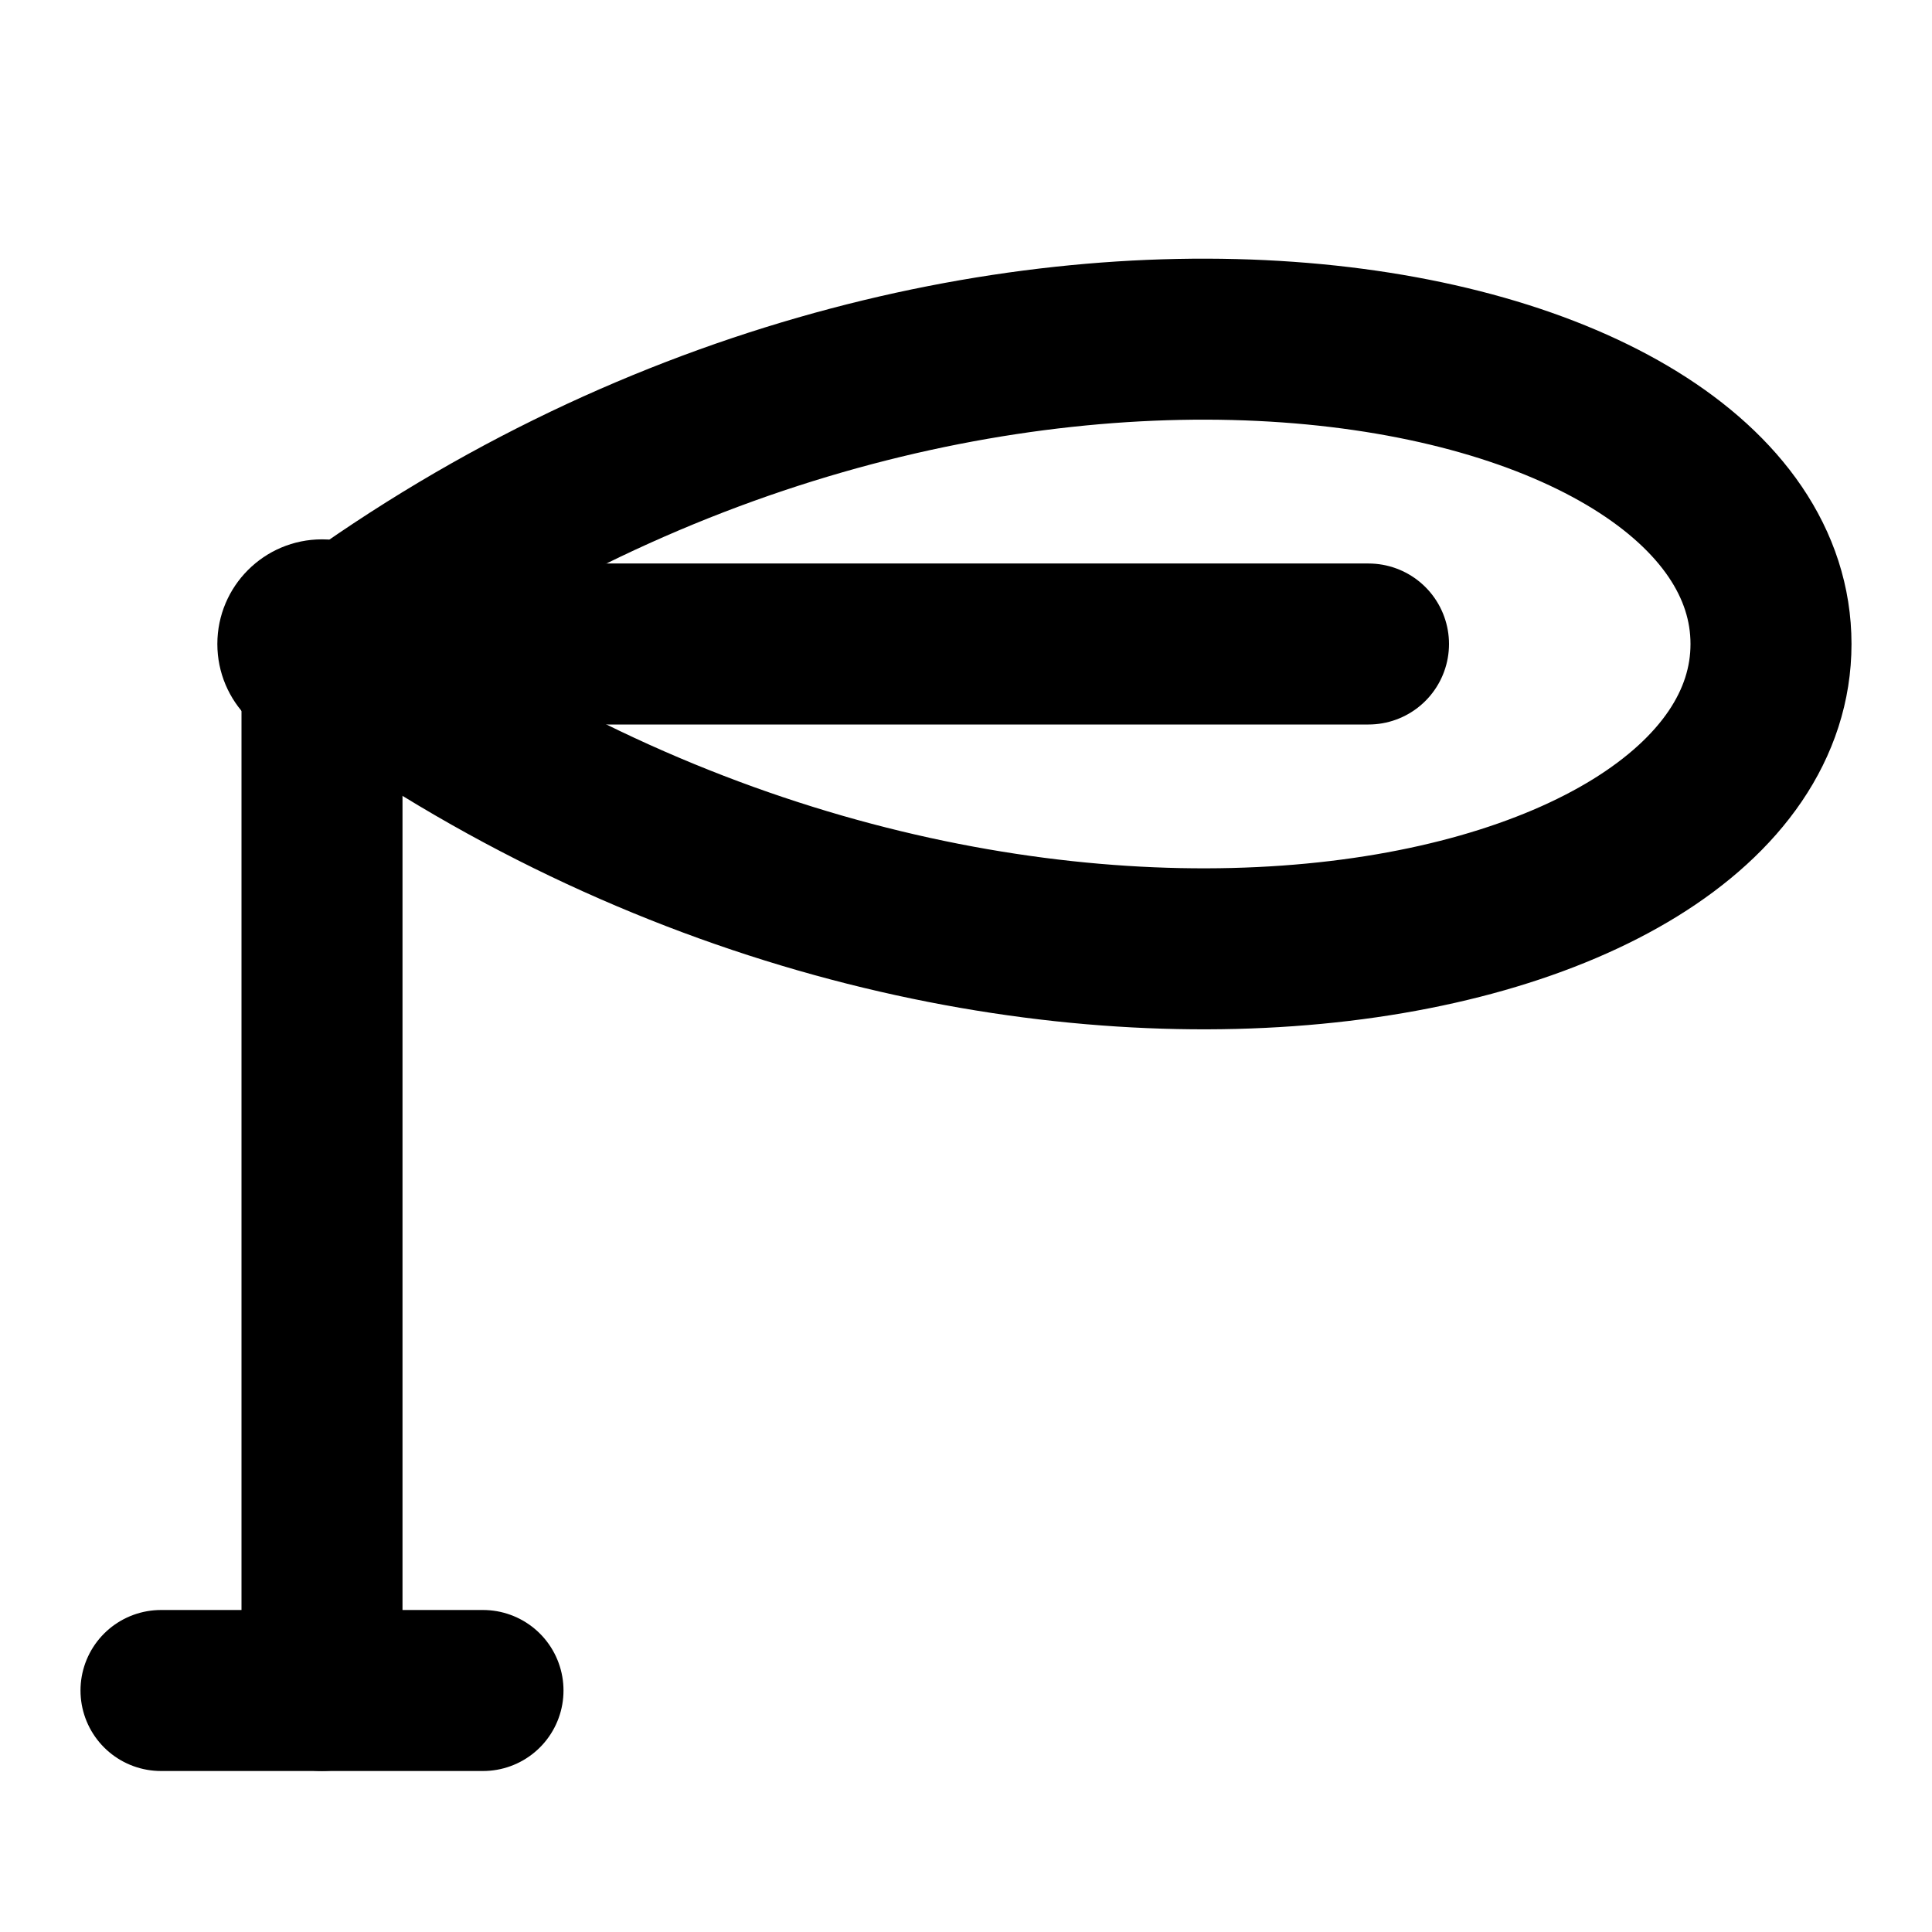
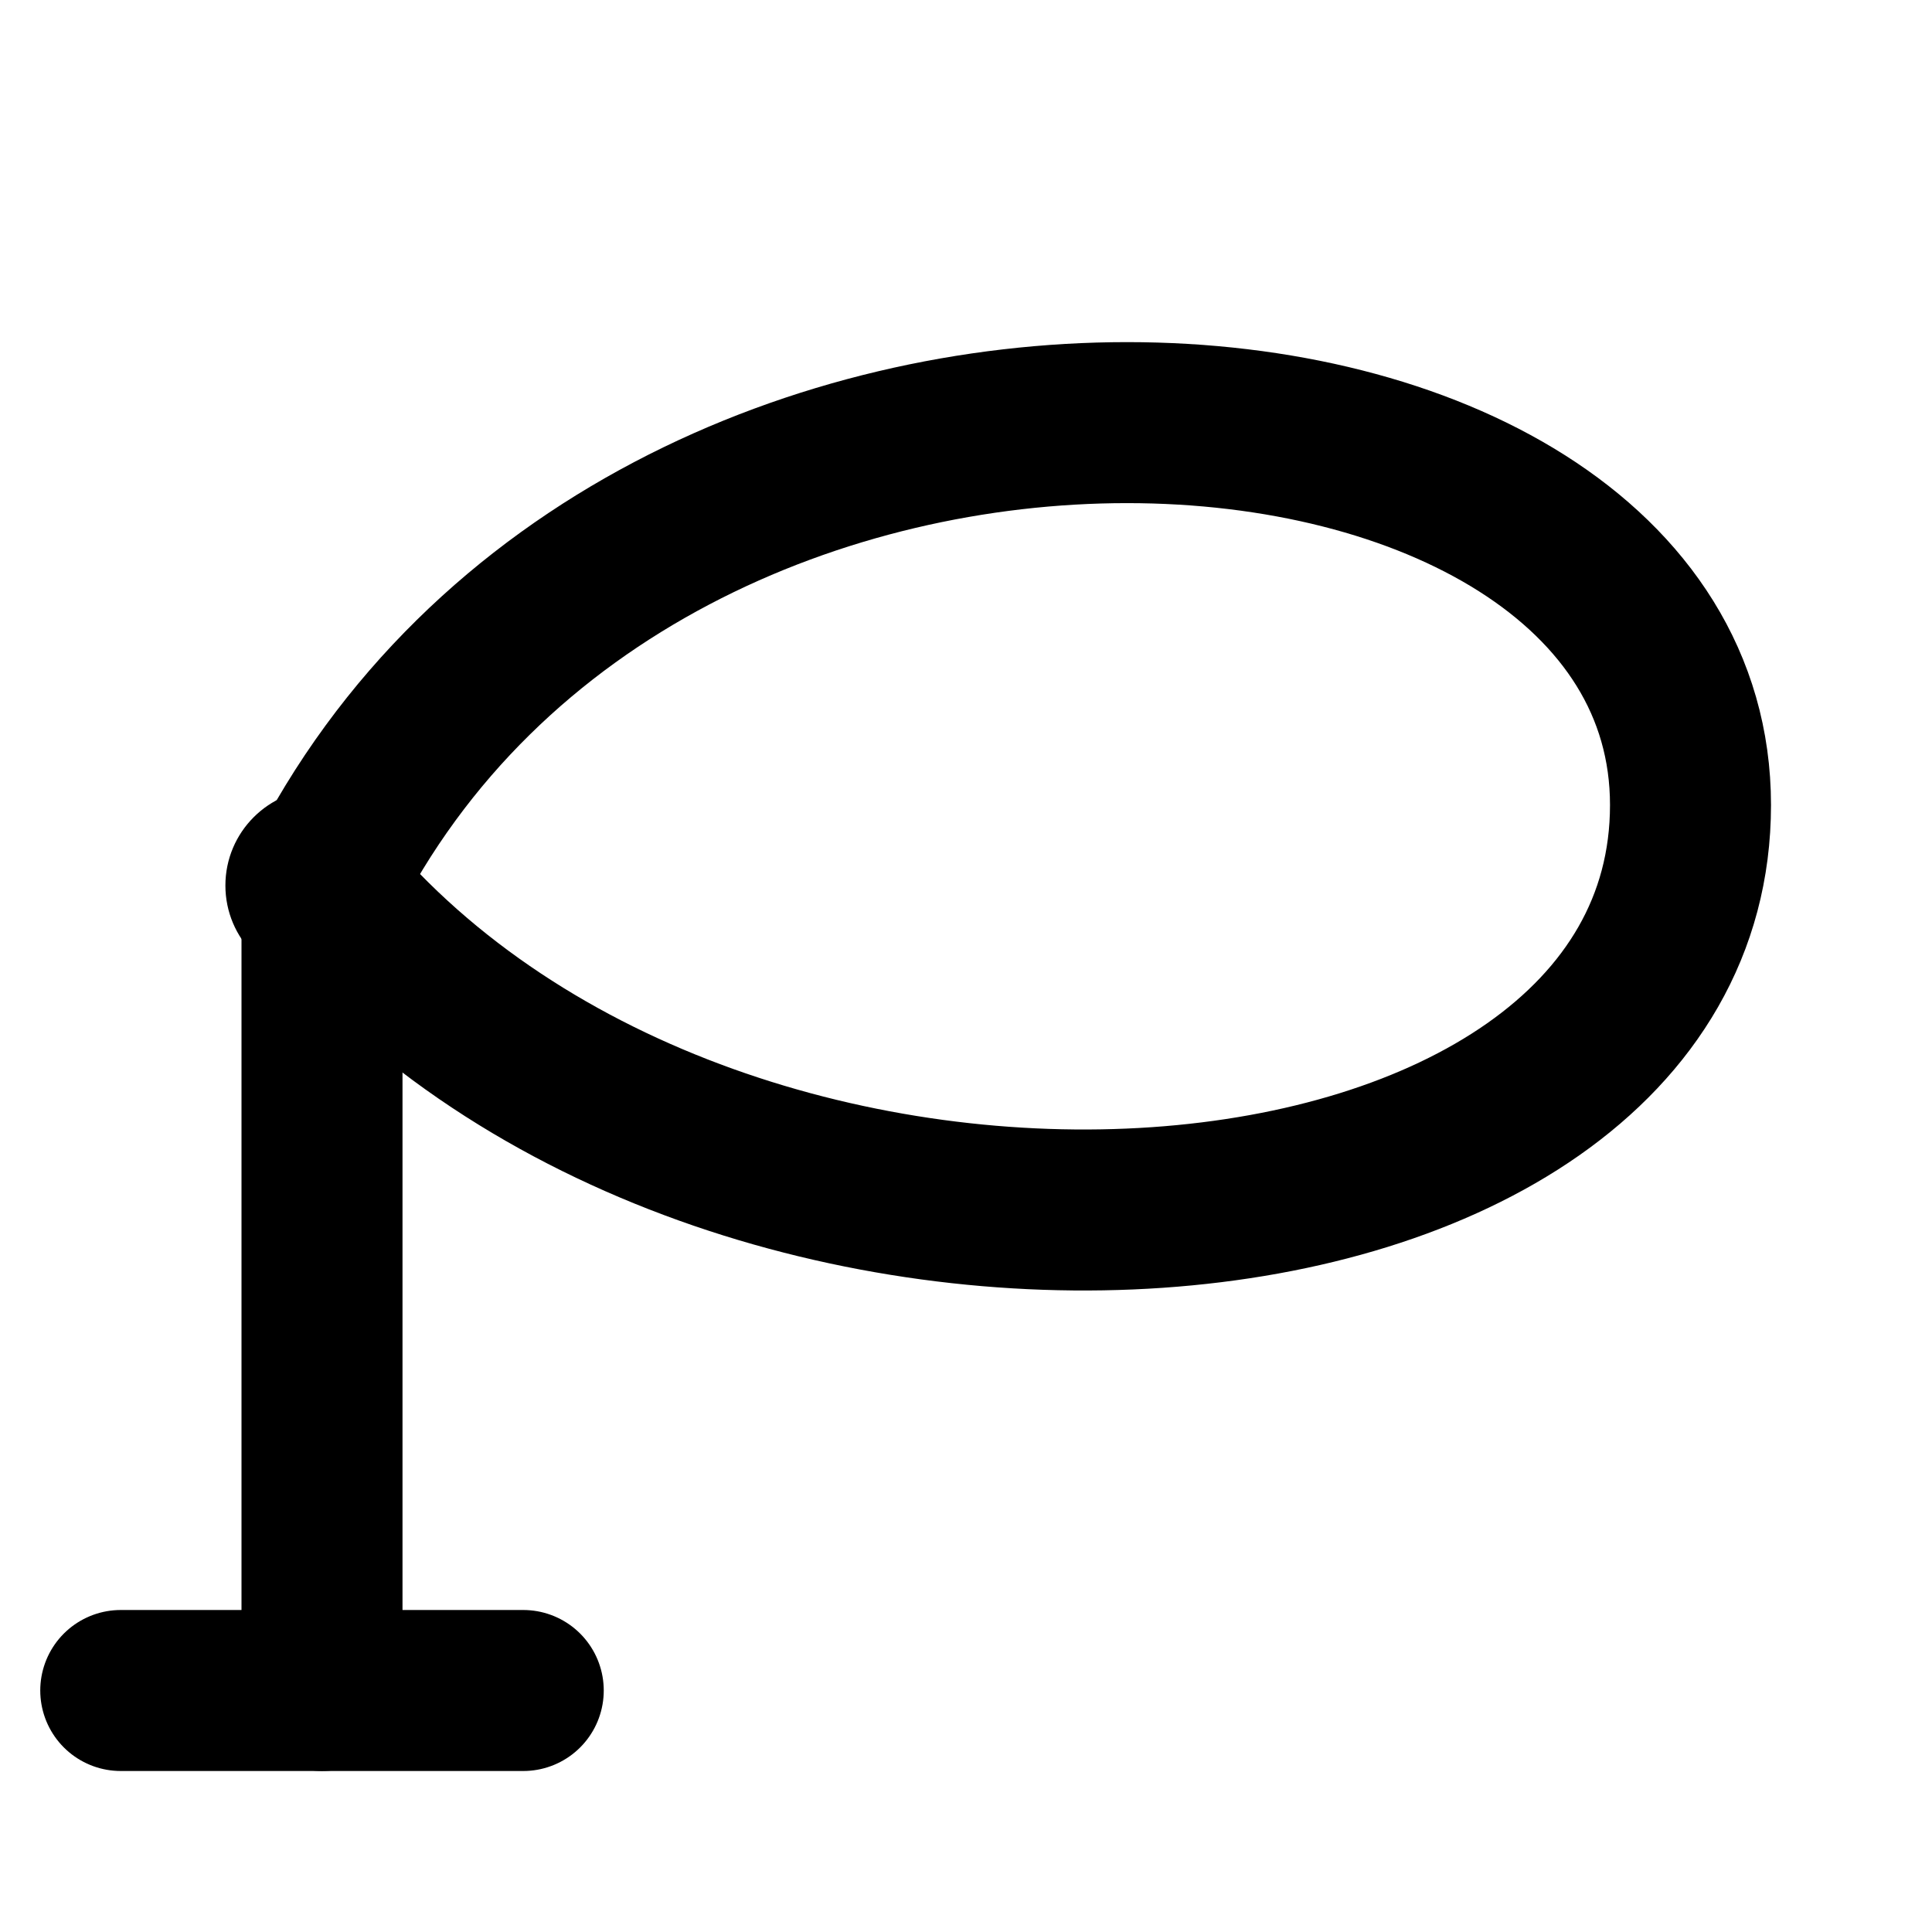
<svg xmlns="http://www.w3.org/2000/svg" viewBox="0 0 24 24" width="24" height="24">
  <g fill="none" stroke="currentColor" stroke-width="2" stroke-linecap="round" stroke-linejoin="round">
-     <path d="M4 21 V8" />
-     <path d="M2 21 H6" />
-     <circle cx="4" cy="8" r="1.3" fill="currentColor" stroke="none" />
-     <path d="M4 8 C 12 2 22 4 22 8 C 22 12 12 14 4 8 Z" />
-     <path d="M4 8 H17" />
+     <path d="M4 21 V11" />
+     <path d="M1.5 21 H6.5" />
+     <circle cx="4" cy="11" r="1.2" fill="currentColor" stroke="none" />
+     <path d="M4 11 C 8 3 21 4 21 10 C 21 16 9 17 4 11 Z" />
  </g>
</svg>
